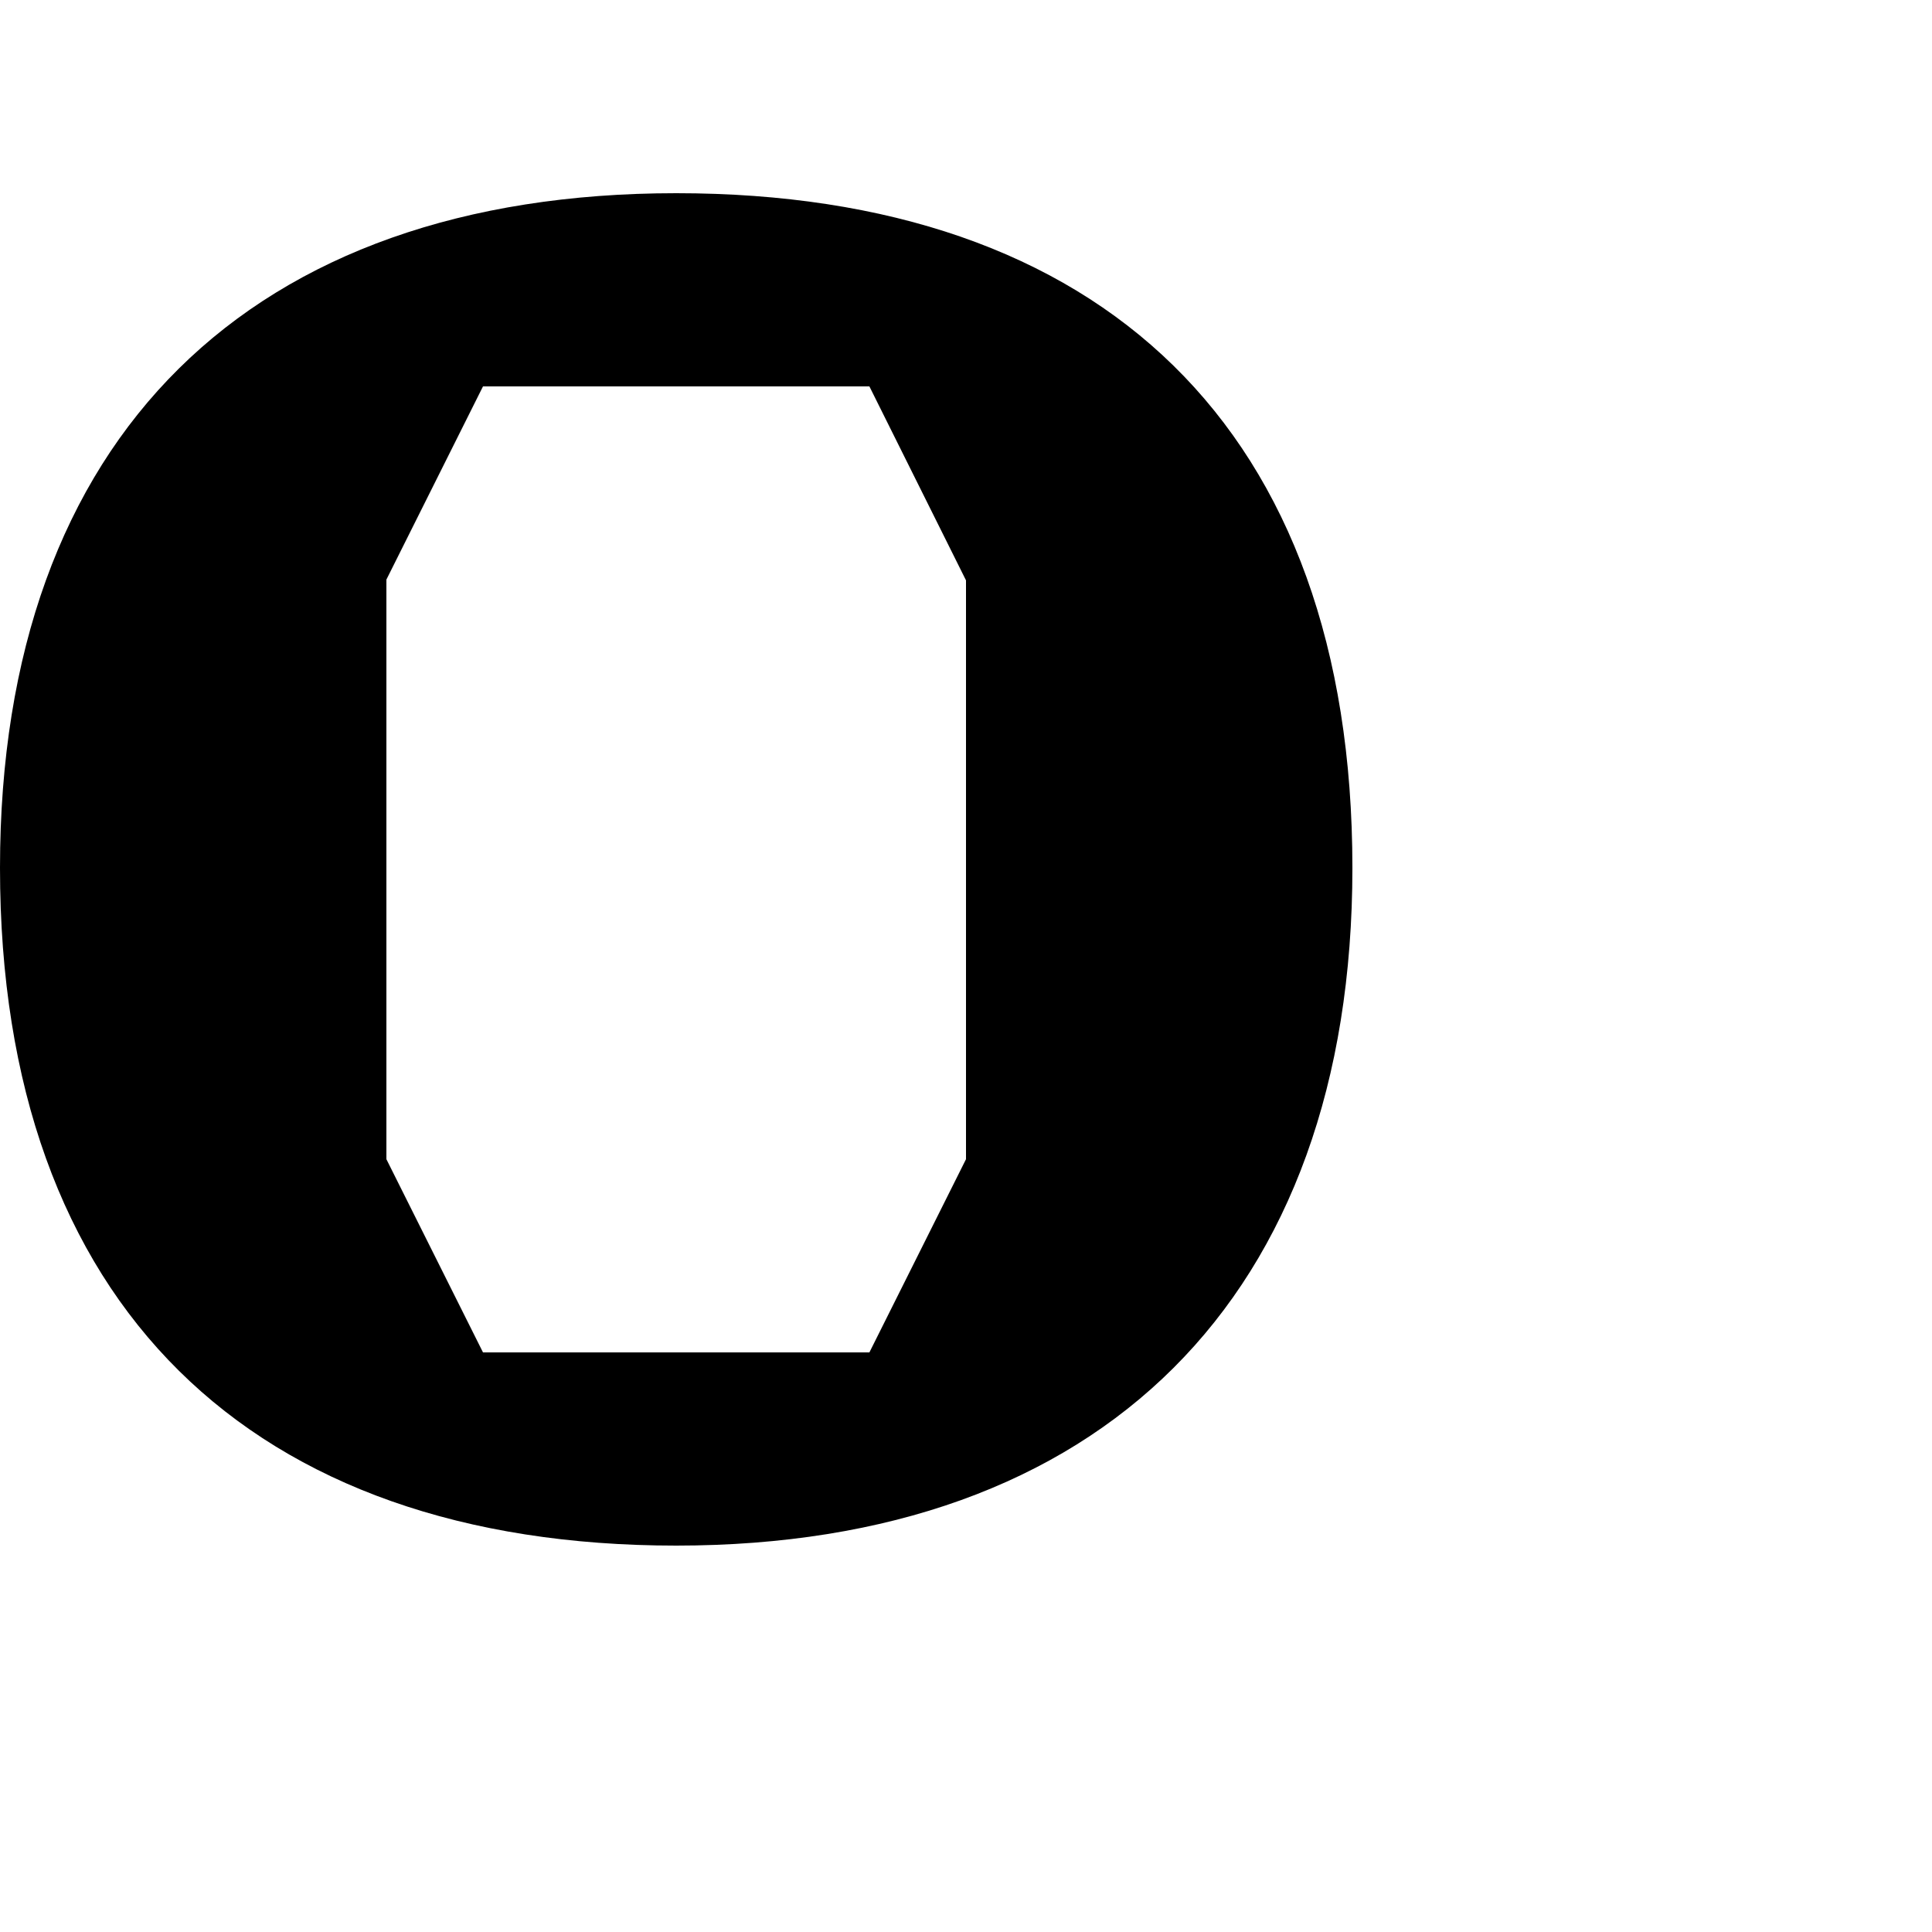
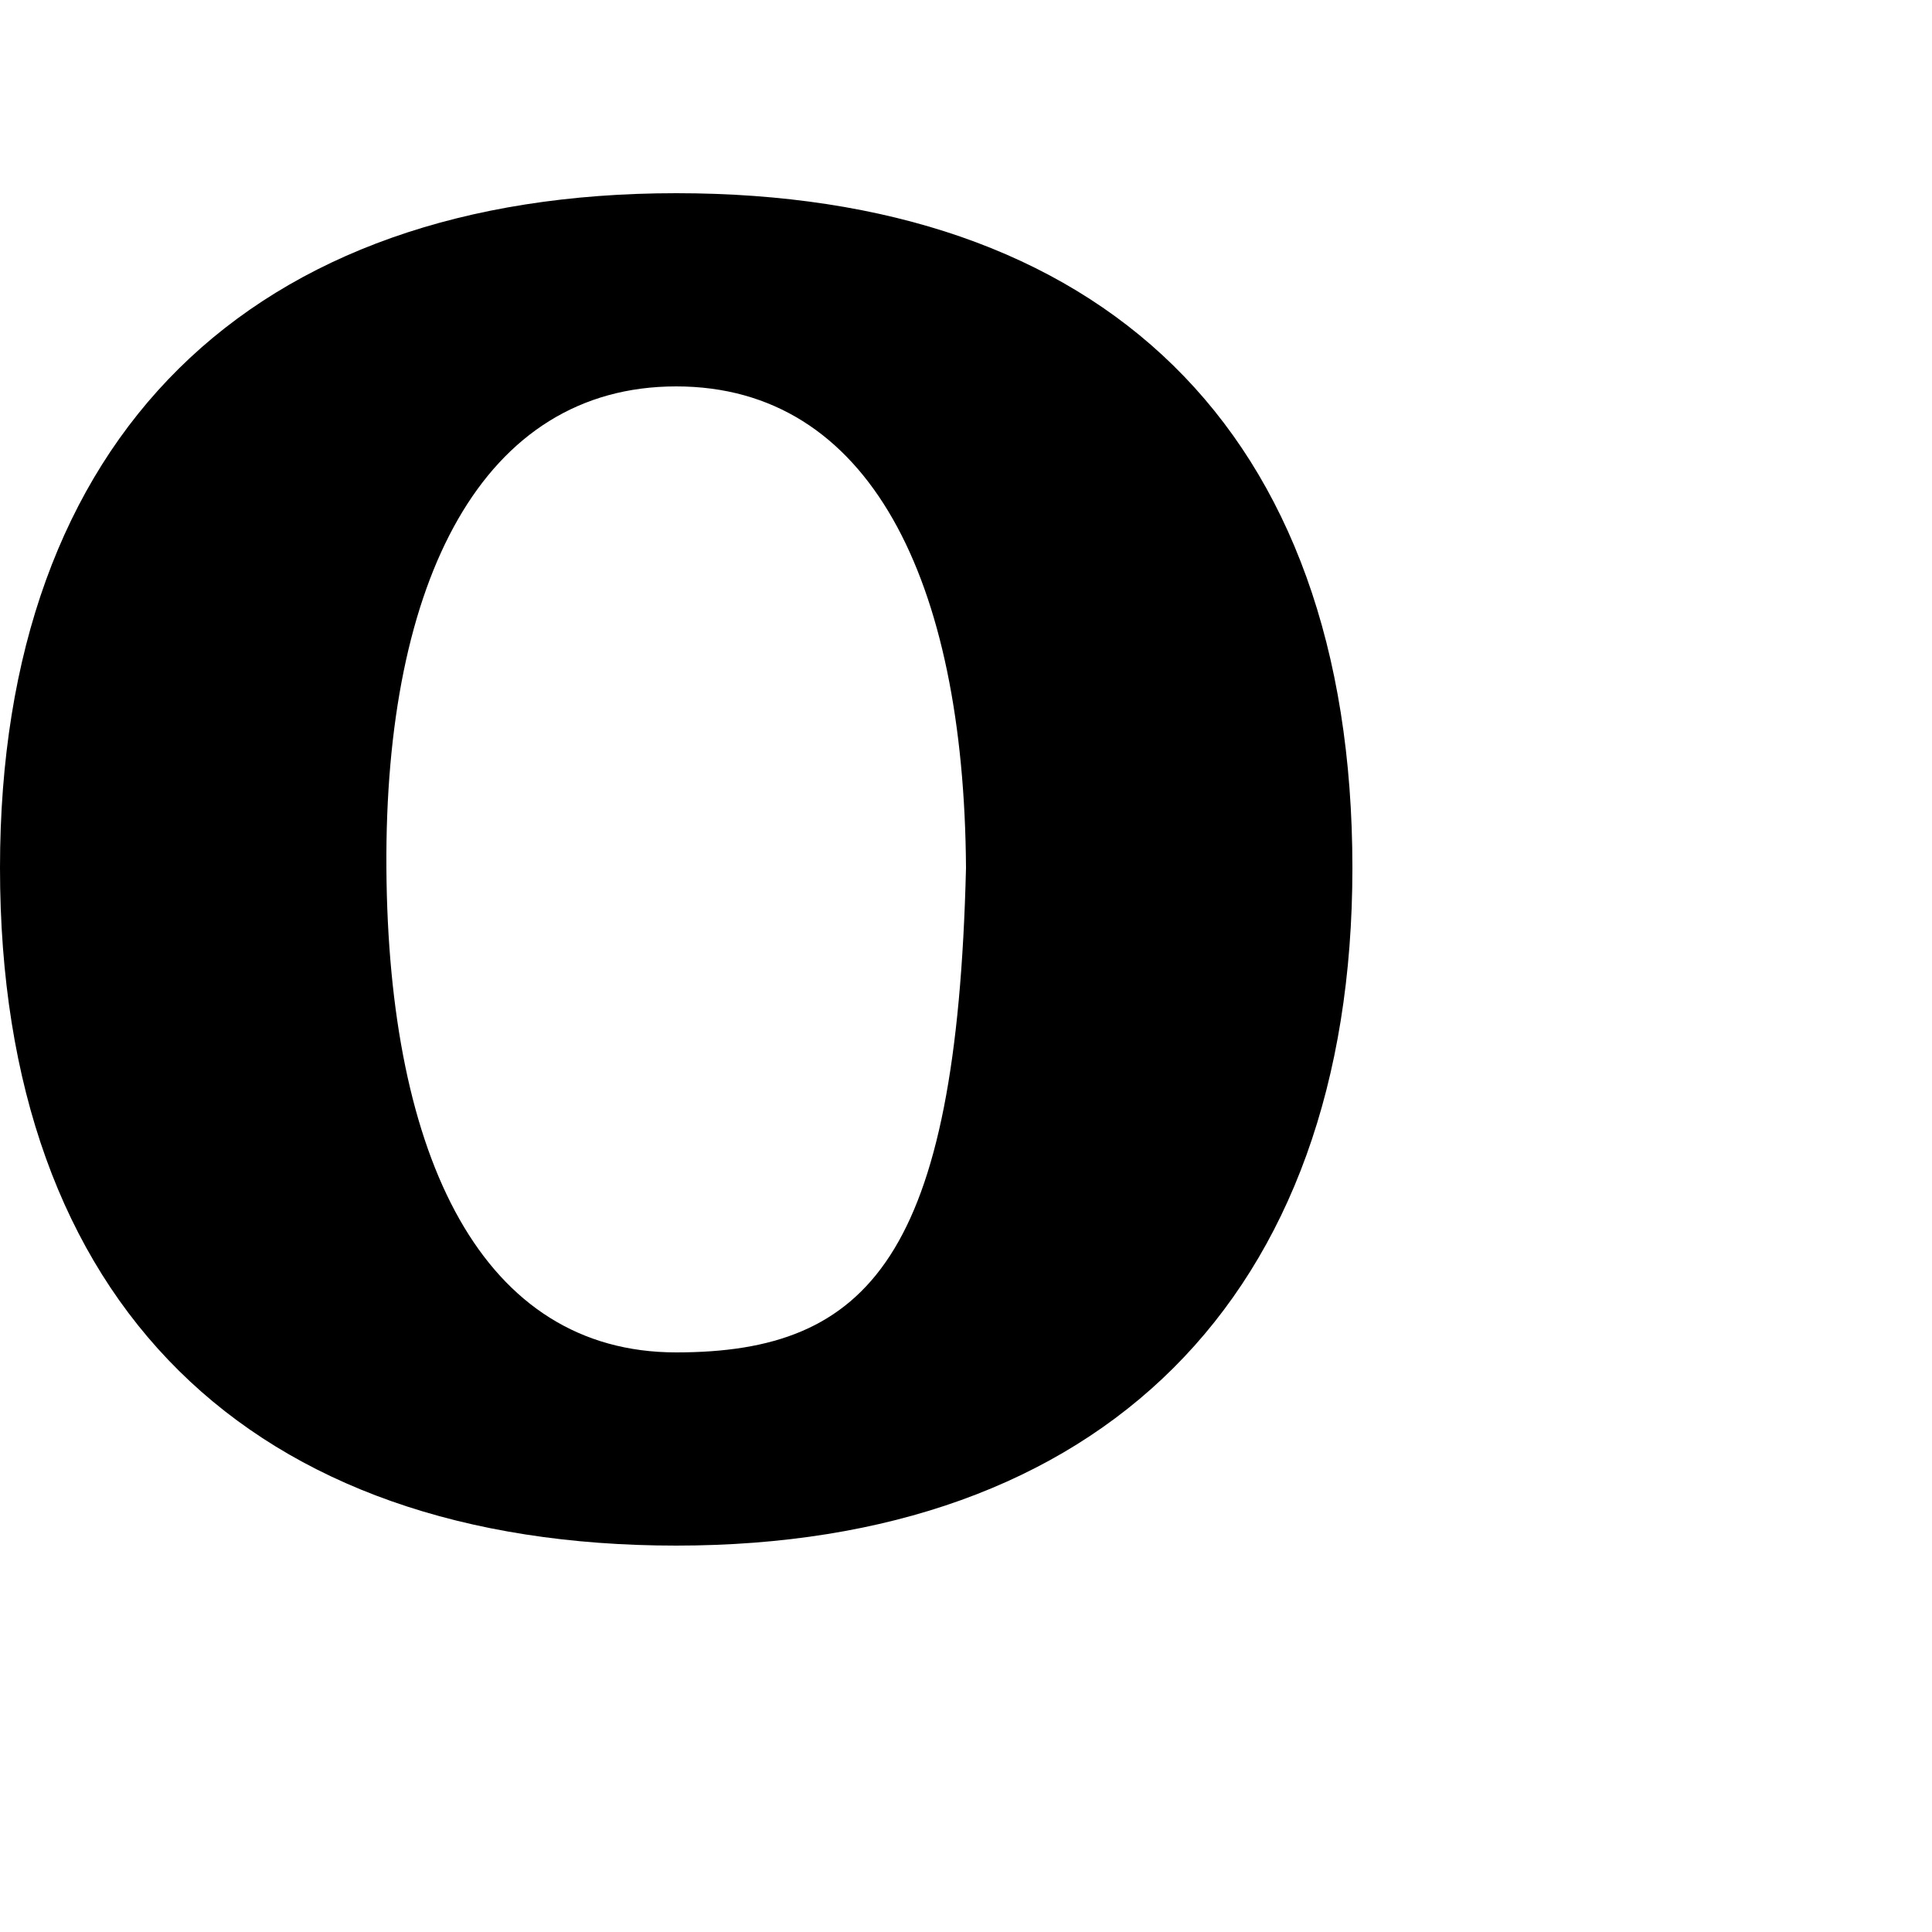
<svg xmlns="http://www.w3.org/2000/svg" height="1024" width="1024" version="1.1" id="svg4375" viewBox="0 0 1024 1024" xml:space="preserve">
  <defs id="defs4">
    <linearGradient id="linearGradient8000">
      <stop style="stop-color:#000000;stop-opacity:1;" offset="0" id="stop7998" />
    </linearGradient>
    <clipPath clipPathUnits="userSpaceOnUse" id="clipPath6029">
      <g id="use6031" />
    </clipPath>
  </defs>
  <g id="layer1" style="display:inline">
-     <path id="path13163" style="display:inline;fill:#000000" d="m 460.8,204.8 -204.8,0 -51.2,102.4 0,307.2 51.2,102.4 H 460.8 L 512,614.4 V 307.6 Z M 358.4,102.4 c 225,0 358.4,124.6 358.4,357.6 0,227.8 -133.4,359.2 -358.4,359.2 C 133.4,819.2 0,691.8 0,460 0,231 133.4,102.4 358.4,102.4 Z" />
+     <path id="path13163" style="display:inline;fill:#000000" d="m 204.8,460 c 1,154.4 51.2,256.8 153.6,256.8 C 460.8,716.8 507,665.6 512,460 511,307.2 460.8,204.8 358.4,204.8 256,204.8 203.8,307.2 204.8,460 Z M 358.4,102.4 c 225,0 358.4,124.6 358.4,357.6 0,227.8 -133.4,359.2 -358.4,359.2 C 133.4,819.2 0,691.8 0,460 0,231 133.4,102.4 358.4,102.4 Z" />
  </g>
</svg>
